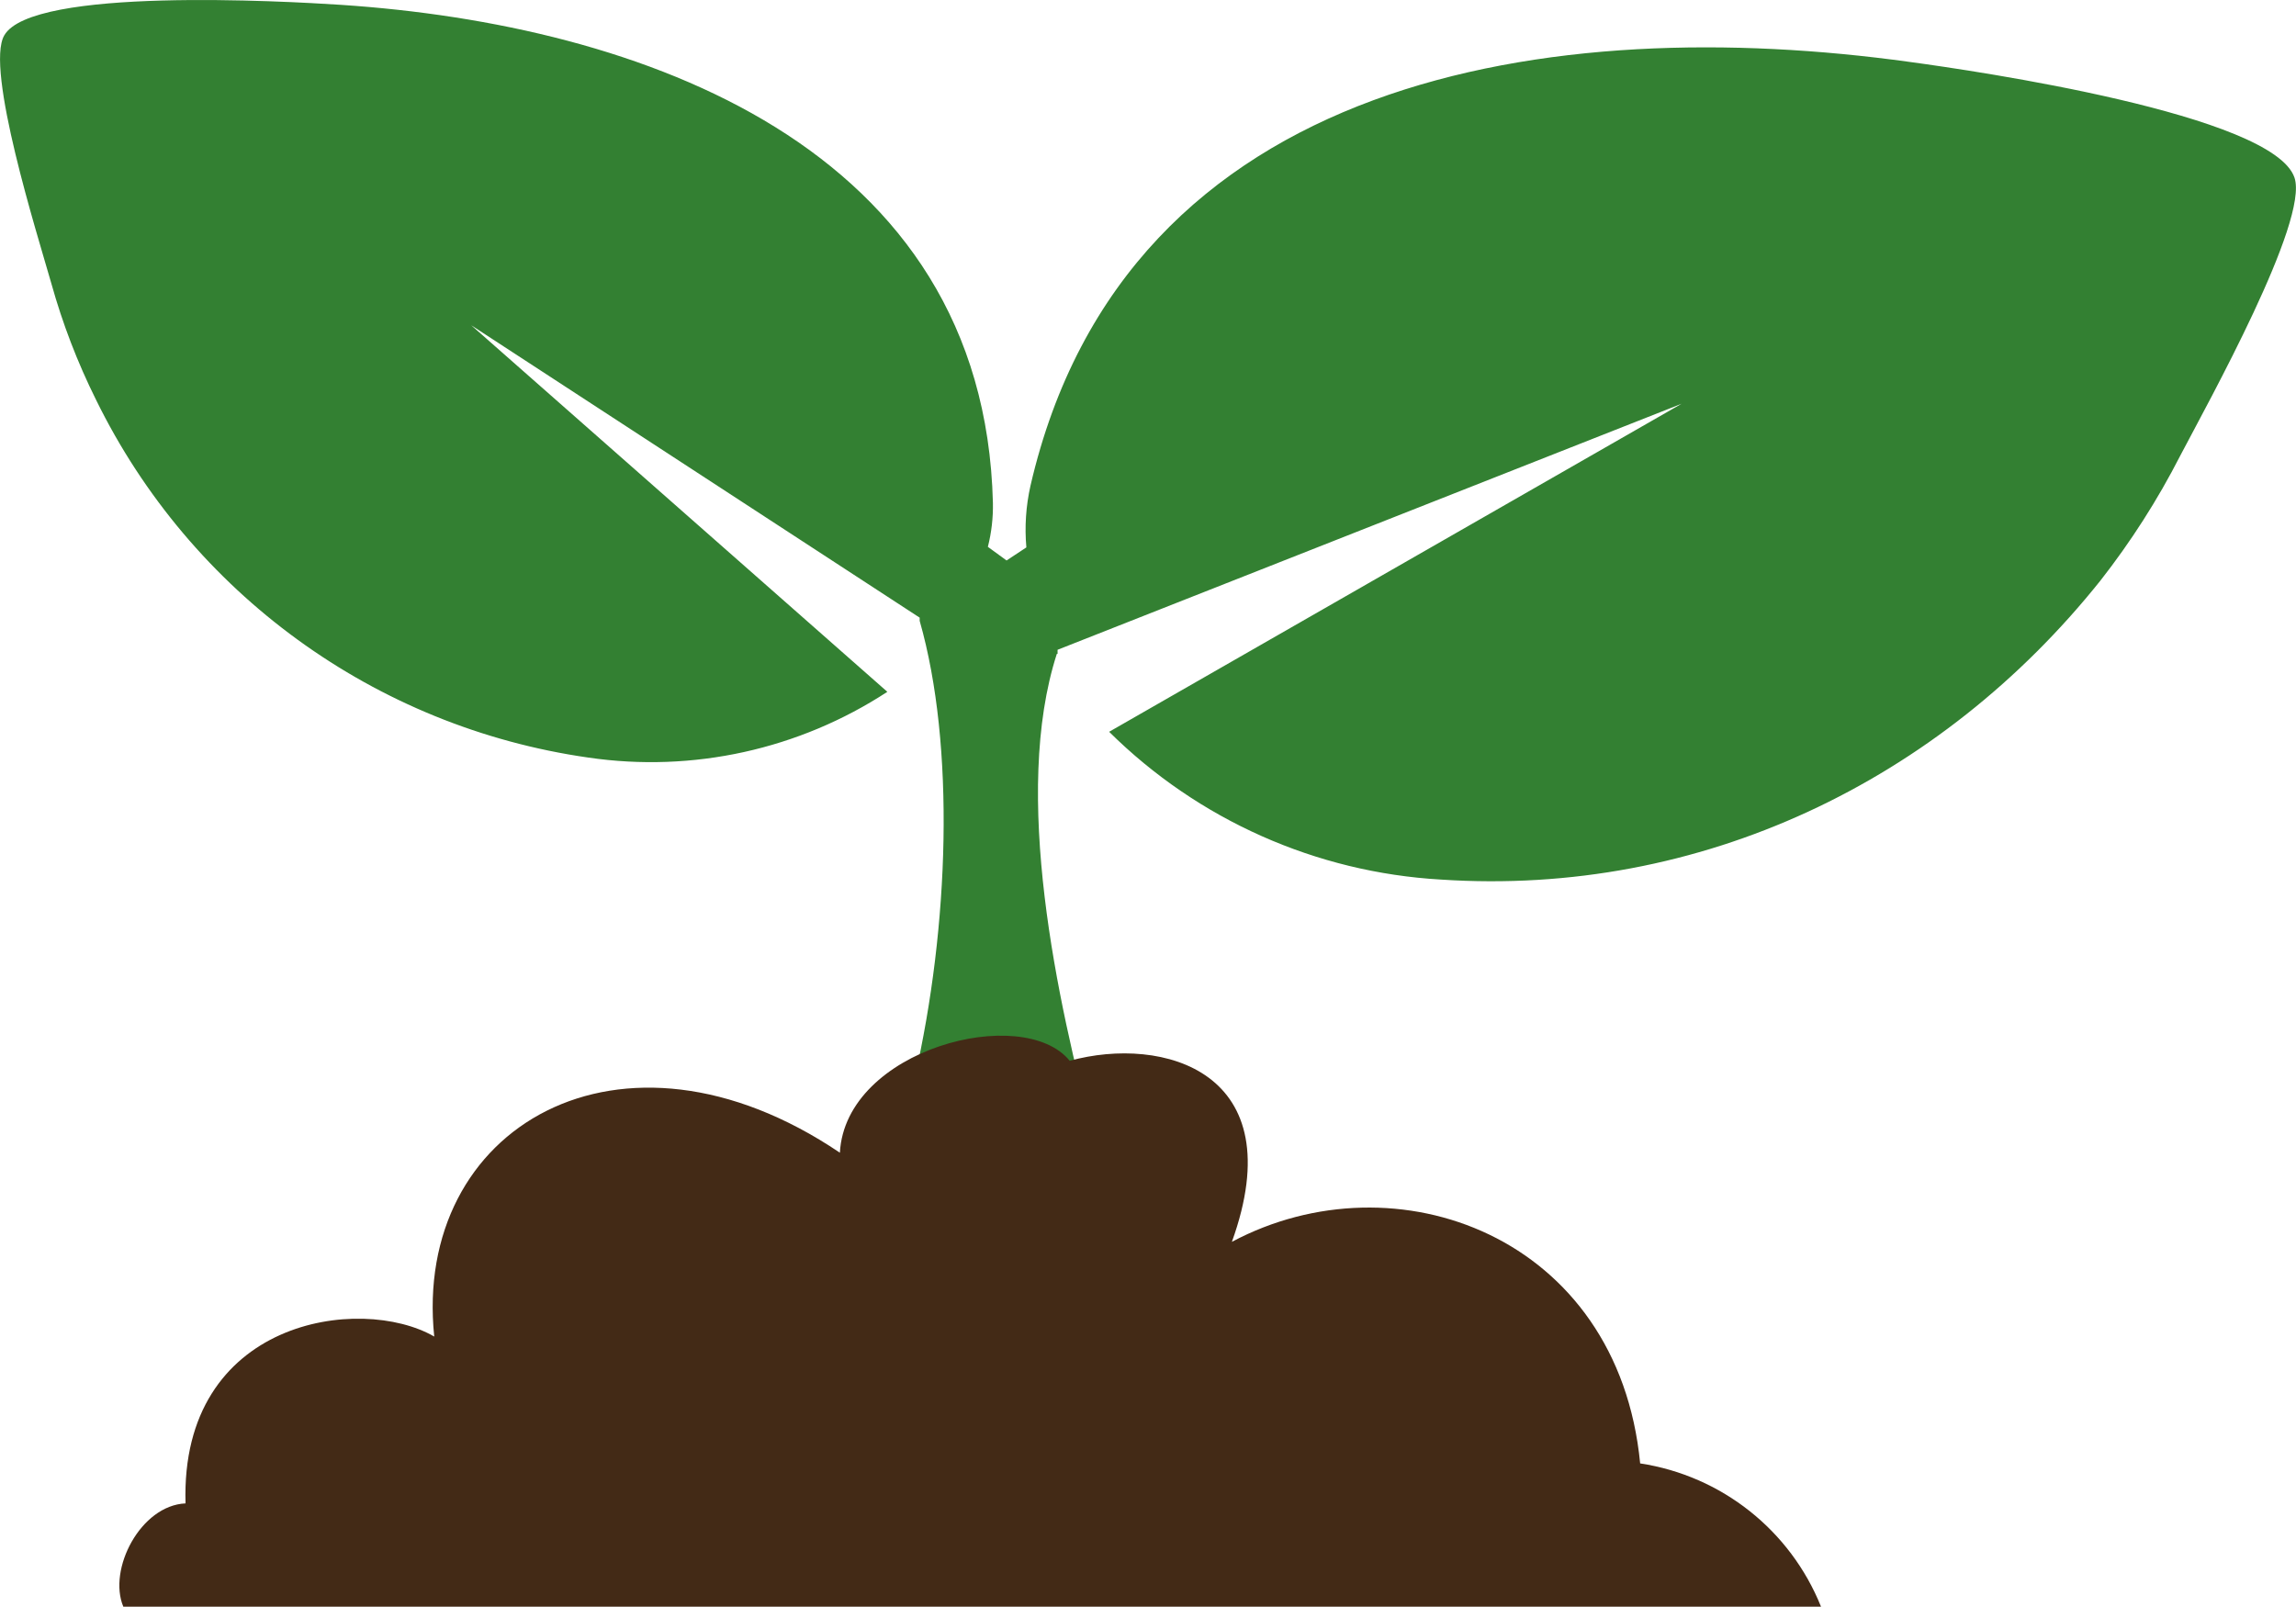
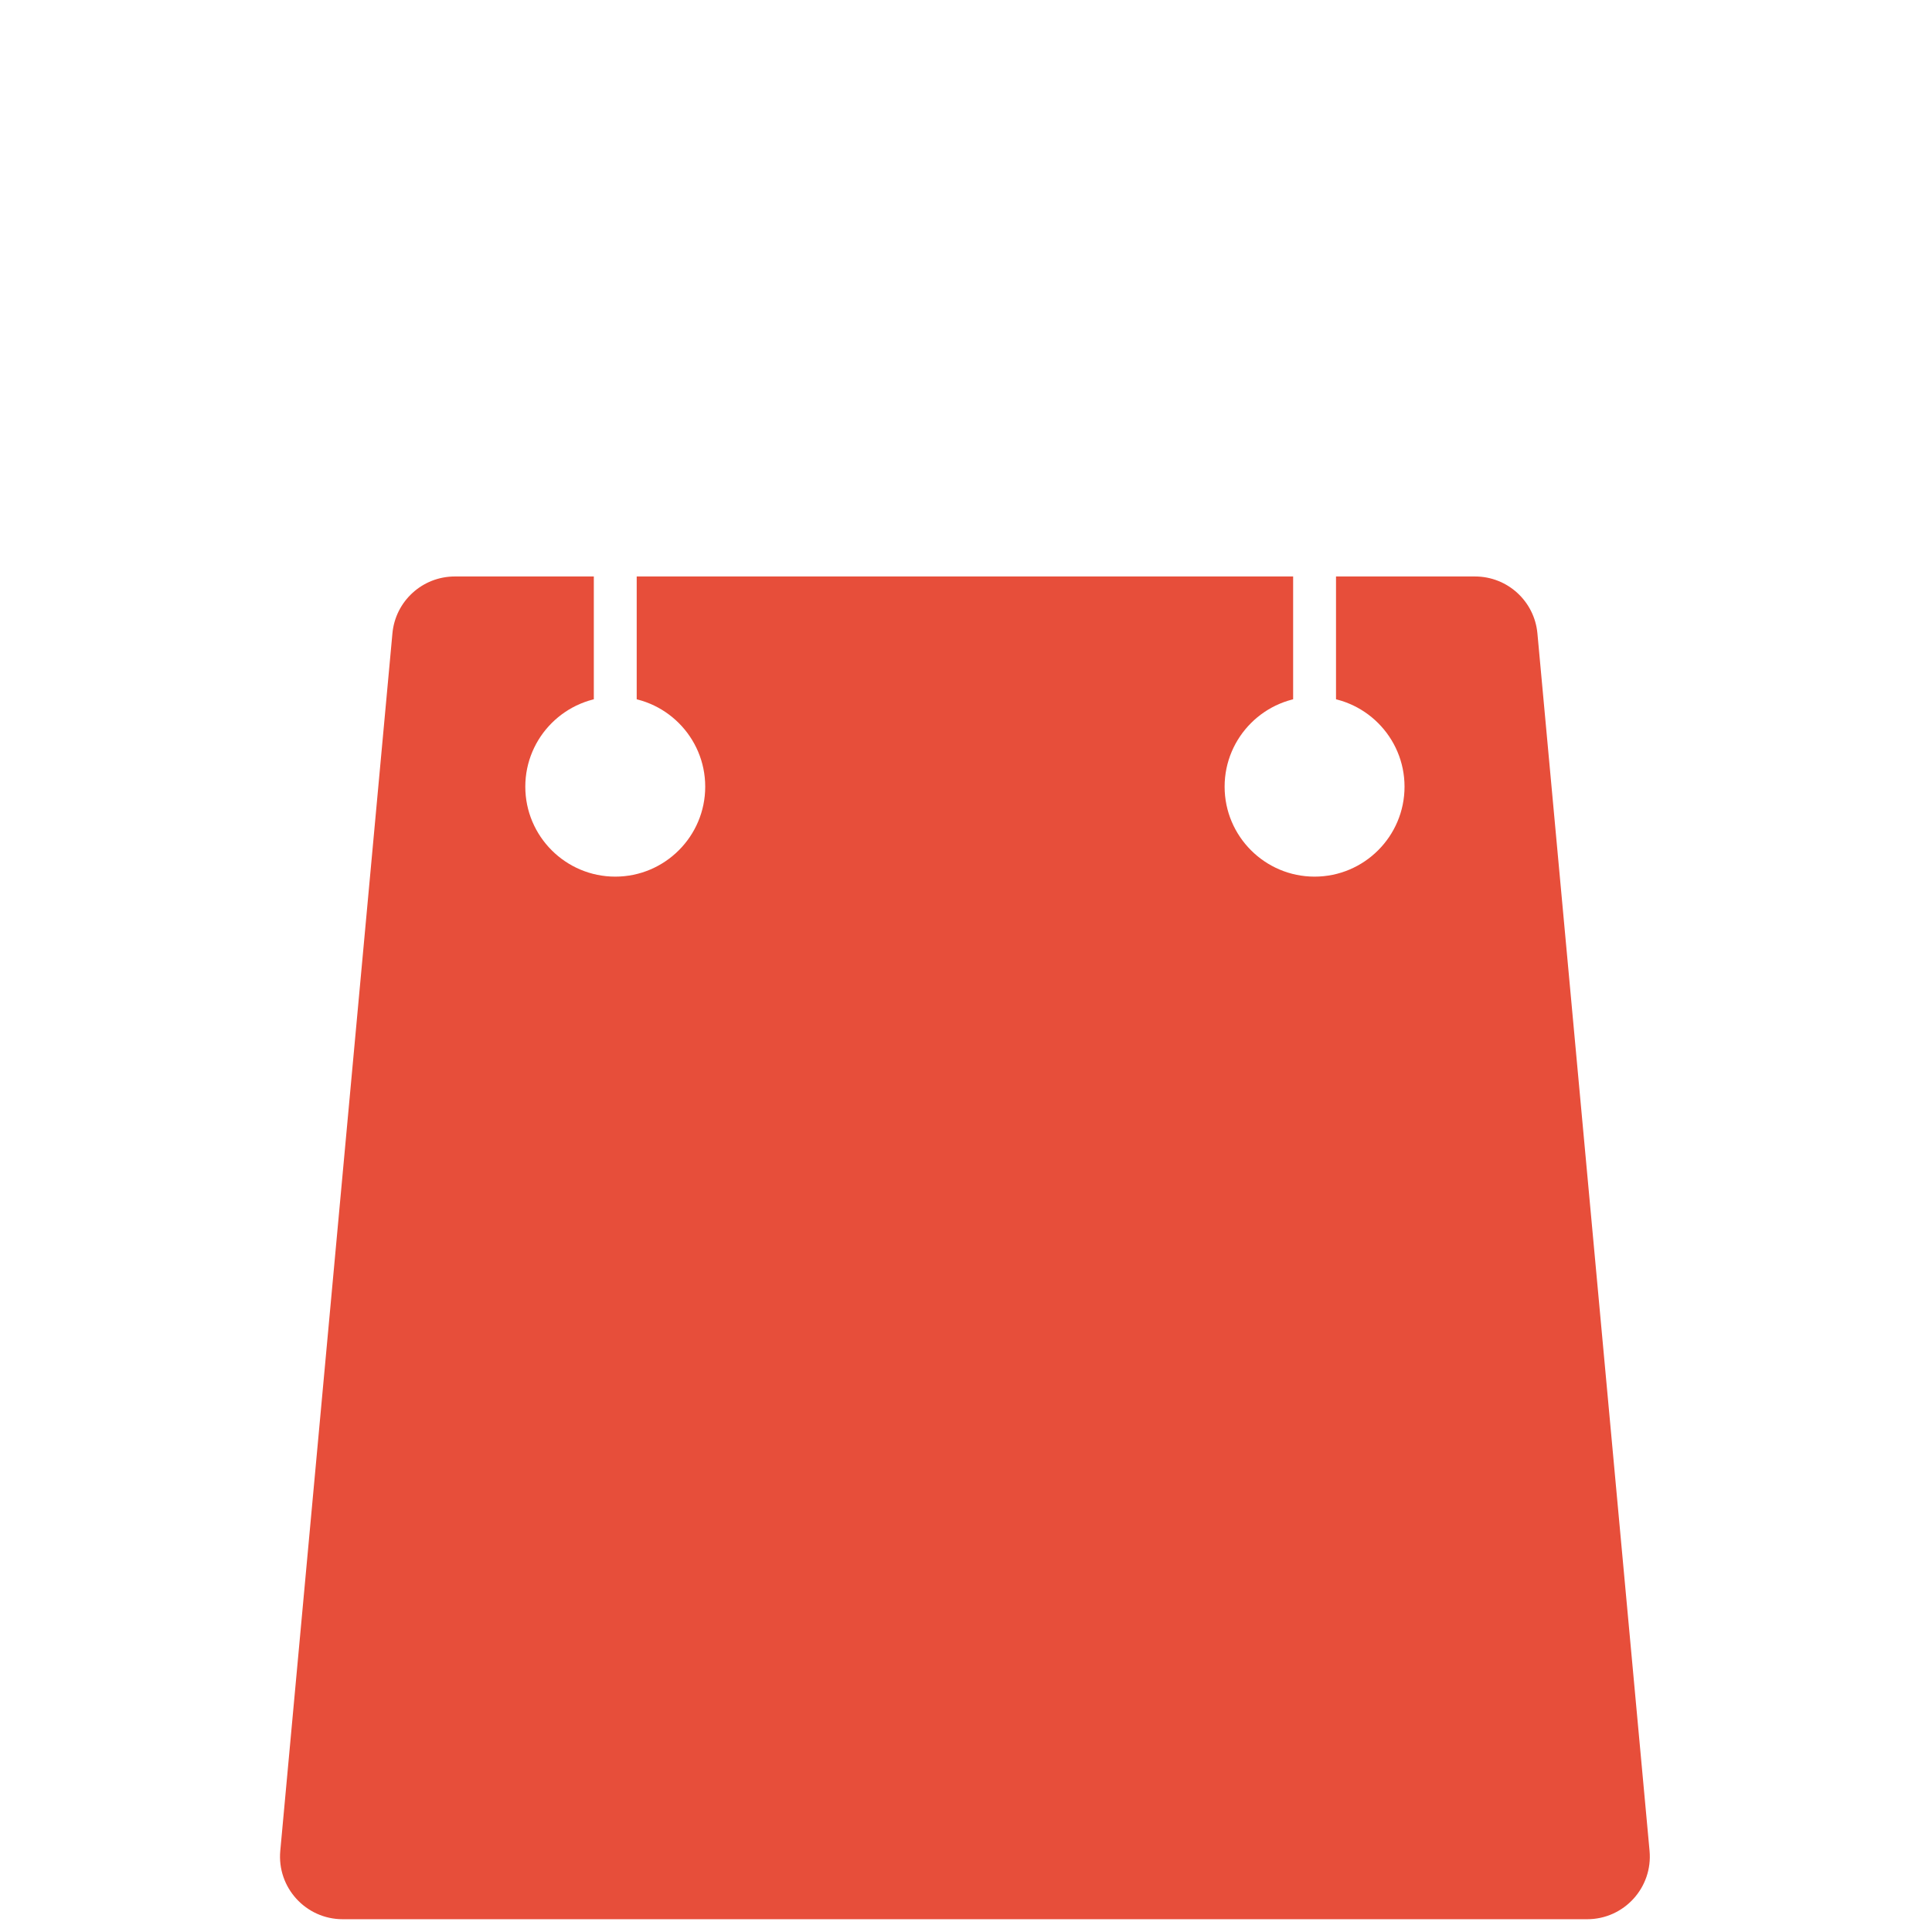
- <svg xmlns="http://www.w3.org/2000/svg" id="Layer_1" data-name="Layer 1" viewBox="0 0 122.88 85.97">
+ <svg xmlns="http://www.w3.org/2000/svg" version="1.1" width="256" height="256" viewBox="0 0 256 256" xml:space="preserve">
  <defs>
-     <style>.cls-1{fill:#338032;}.cls-1,.cls-2{fill-rule:evenodd;}.cls-2{fill:#432a16;}</style>
-   </defs>
-   <path class="cls-1" d="M56.6,35l0-.22L90,21.61,59.36,39.17a27.46,27.46,0,0,0,17.76,7.91c13.9.92,26.72-5.27,35.29-16a41.47,41.47,0,0,0,4.27-6.68c1.51-2.88,6.9-12.57,6.12-14.89-1.14-3.38-17-5.71-20.63-6.2C83.31.7,60.27,3.83,55.15,26a10.73,10.73,0,0,0-.22,3.3L53.87,30l-1-.73a8.88,8.88,0,0,0,.27-2.35C52.67,7.79,34.22,1.32,18.26.26,15.19.06,1.73-.7.23,1.89-.81,3.66,2,12.55,2.75,15.18A35.26,35.26,0,0,0,5.14,21.4,34.82,34.82,0,0,0,31.49,40.55a23.12,23.12,0,0,0,16-3.52L25.22,17.41l24,15.65v.17c1.91,6.69,1.58,16.38-.27,24.48L58.56,61c-2-7.5-4.41-18.53-2-26Z" />
-   <path class="cls-2" d="M9.93,80.47C7.52,80.58,5.76,84,6.6,86H97.46a12.45,12.45,0,0,0-9.68-7.67C86.6,66.15,74.7,61.8,65.93,66.47c3.29-9.13-3.7-11.06-8.68-9.69-2.5-3.08-12-.63-12.3,4.92-11.73-7.92-22.87-1.35-21.71,9.84-3.95-2.28-13.61-.92-13.31,8.93Z" />
+ </defs>
+   <g style="stroke: none; stroke-width: 0; stroke-dasharray: none; stroke-linecap: butt; stroke-linejoin: miter; stroke-miterlimit: 10; fill: none; fill-rule: nonzero; opacity: 1;" transform="translate(1.406593 1.406593) scale(2.81 2.81)">
+     <path d="M 71.996 29.366 c -0.14 -1.52 -1.415 -2.683 -2.942 -2.683 H 45.756 h -1.513 H 20.946 c -1.527 0 -2.802 1.163 -2.942 2.683 l -5.288 57.409 C 12.557 88.506 13.92 90 15.659 90 h 28.585 h 1.513 h 28.585 c 1.739 0 3.101 -1.494 2.942 -3.225 L 71.996 29.366 z M 28.512 40.837 c -2.339 0 -4.242 -1.903 -4.242 -4.242 c 0 -2.339 1.903 -4.242 4.242 -4.242 c 2.339 0 4.242 1.903 4.242 4.242 C 32.754 38.934 30.851 40.837 28.512 40.837 z M 61.488 40.837 c -2.339 0 -4.242 -1.903 -4.242 -4.242 c 0 -2.339 1.903 -4.242 4.242 -4.242 c 2.339 0 4.242 1.903 4.242 4.242 C 65.73 38.934 63.827 40.837 61.488 40.837 z" style="stroke: none; stroke-width: 1; stroke-dasharray: none; stroke-linecap: butt; stroke-linejoin: miter; stroke-miterlimit: 10; fill: rgb(231,78,58); fill-rule: nonzero; opacity: 1;" transform=" matrix(1 0 0 1 0 0) " stroke-linecap="round" />
+     <path d="M 61.488 37.606 c -0.559 0 -1.011 -0.453 -1.011 -1.011 V 17.499 c 0 -8.534 -6.942 -15.477 -15.477 -15.477 c -8.534 0 -15.477 6.943 -15.477 15.477 v 19.096 c 0 0.558 -0.453 1.011 -1.011 1.011 s -1.011 -0.453 -1.011 -1.011 V 17.499 C 27.501 7.85 35.351 0 45 0 s 17.499 7.85 17.499 17.499 v 19.096 C 62.499 37.154 62.047 37.606 61.488 37.606 z" style="stroke: none; stroke-width: 1; stroke-dasharray: none; stroke-linecap: butt; stroke-linejoin: miter; stroke-miterlimit: 10; fill: rgb(255,255,255); fill-rule: nonzero; opacity: 1;" transform=" matrix(1 0 0 1 0 0) " stroke-linecap="round" />
+   </g>
</svg>
